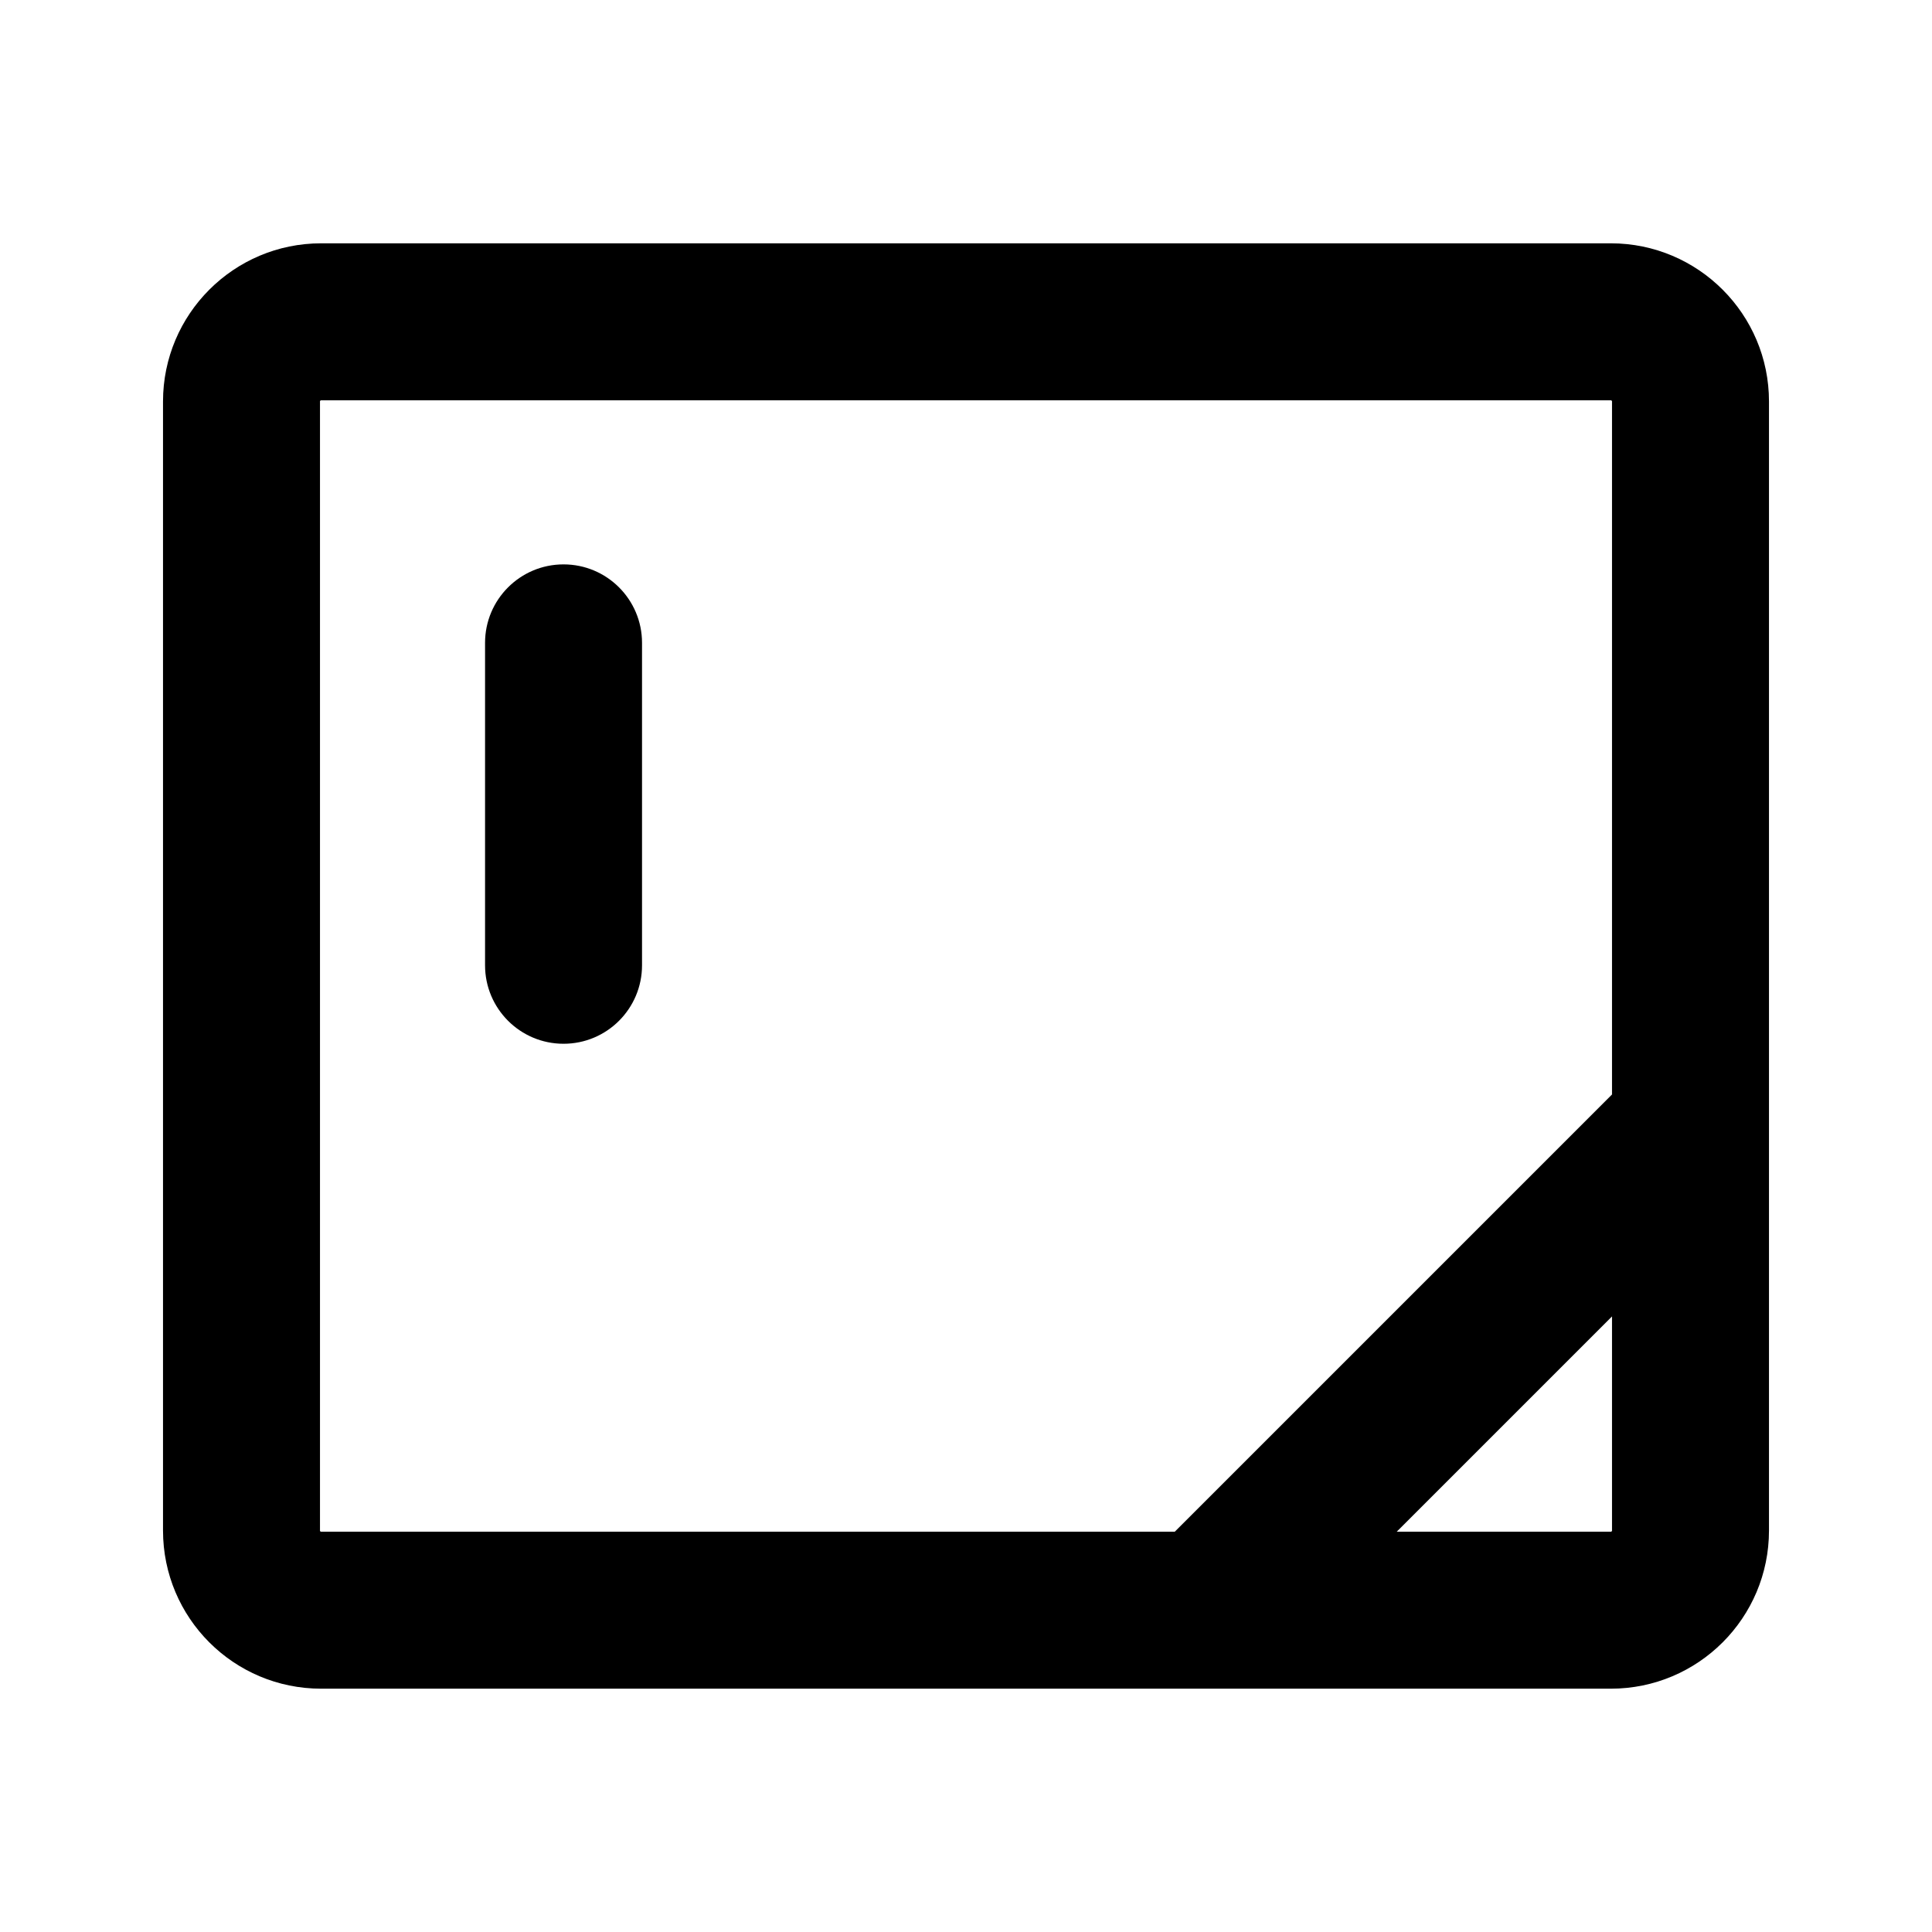
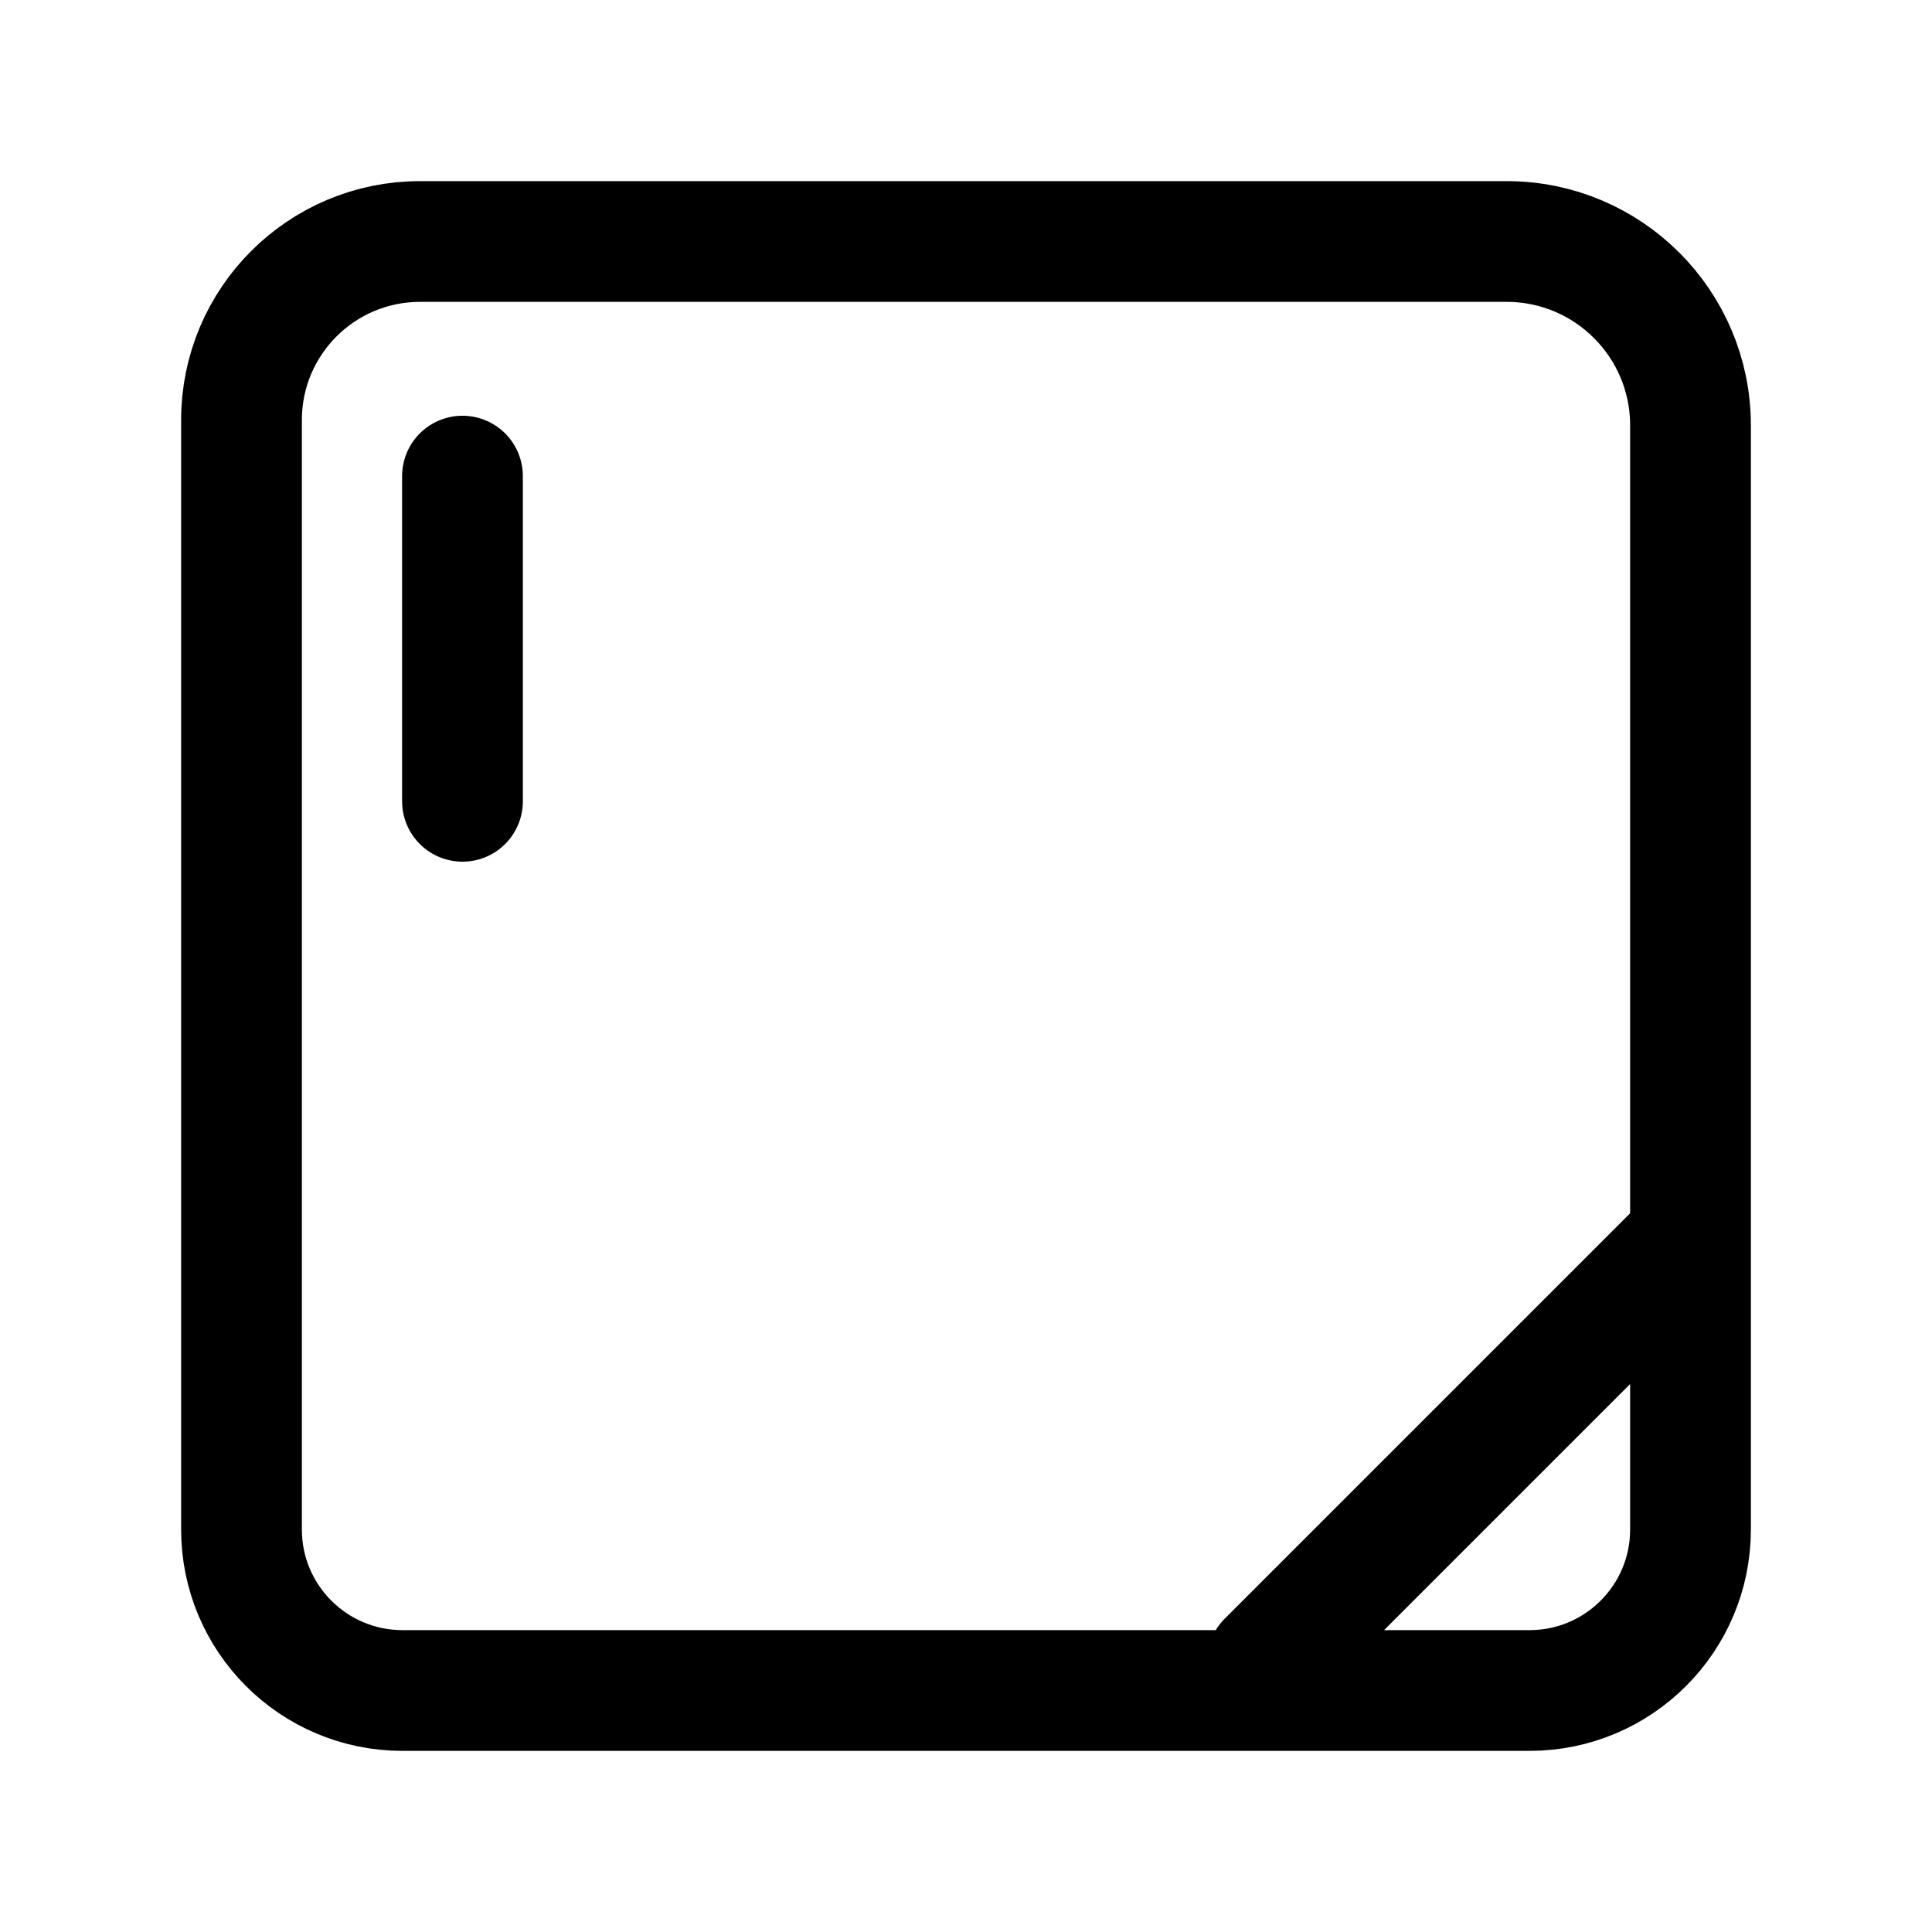
- <svg xmlns="http://www.w3.org/2000/svg" width="16" height="16" viewBox="0 0 16 16">
-   <path fill-rule="evenodd" clip-rule="evenodd" d="M1.35 3.325C1.35 2.602 1.936 2.015 2.66 2.015H13.34C14.063 2.015 14.65 2.602 14.65 3.325V9.333C14.65 9.333 14.65 9.333 14.65 9.334V12.675C14.65 13.399 14.063 13.985 13.34 13.985H2.66C1.936 13.985 1.35 13.399 1.35 12.675V3.325ZM13.35 9.064V3.325C13.35 3.322 13.35 3.322 13.349 3.321C13.349 3.321 13.348 3.319 13.347 3.318C13.346 3.317 13.344 3.316 13.344 3.316L13.344 3.316C13.343 3.315 13.342 3.315 13.34 3.315H2.66C2.657 3.315 2.657 3.315 2.656 3.316L2.656 3.316C2.656 3.316 2.654 3.317 2.653 3.318C2.652 3.319 2.651 3.321 2.65 3.321L2.65 3.321C2.65 3.322 2.65 3.323 2.65 3.325V12.675C2.65 12.678 2.65 12.678 2.65 12.679C2.651 12.679 2.652 12.681 2.653 12.682C2.654 12.684 2.656 12.684 2.656 12.684L2.656 12.684C2.657 12.685 2.657 12.685 2.66 12.685H9.729L13.35 9.064ZM11.567 12.685L13.35 10.902V12.675C13.35 12.678 13.35 12.678 13.349 12.679C13.349 12.679 13.348 12.681 13.347 12.682C13.346 12.684 13.344 12.684 13.344 12.684C13.344 12.684 13.343 12.685 13.343 12.685C13.343 12.685 13.342 12.685 13.34 12.685H11.567ZM4.667 4.674C5.026 4.674 5.317 4.965 5.317 5.324V7.994C5.317 8.353 5.026 8.644 4.667 8.644C4.308 8.644 4.017 8.353 4.017 7.994V5.324C4.017 4.965 4.308 4.674 4.667 4.674Z" />
+ <svg xmlns="http://www.w3.org/2000/svg" width="16" height="16" viewBox="0 0 16 16" fill="none">
+   <path d="M3.333 14H12.667C13.403 14 14 13.403 14 12.667V11V8V5V3.522C14 2.682 13.318 2 12.478 2L10.955 2L7.911 2H4.955H3.478C2.662 2 2 2.662 2 3.478V5V8V11V12.667C2 13.403 2.597 14 3.333 14Z" stroke="currentColor" stroke-linecap="round" stroke-linejoin="round" />
+   <path d="M3.83 6.636L3.83 5.357L3.83 3.943" stroke="currentColor" stroke-linecap="round" stroke-linejoin="round" />
+   <path d="M10.496 13.759L12.22 12.035L13.937 10.318" stroke="currentColor" stroke-linecap="round" stroke-linejoin="round" />
</svg>
